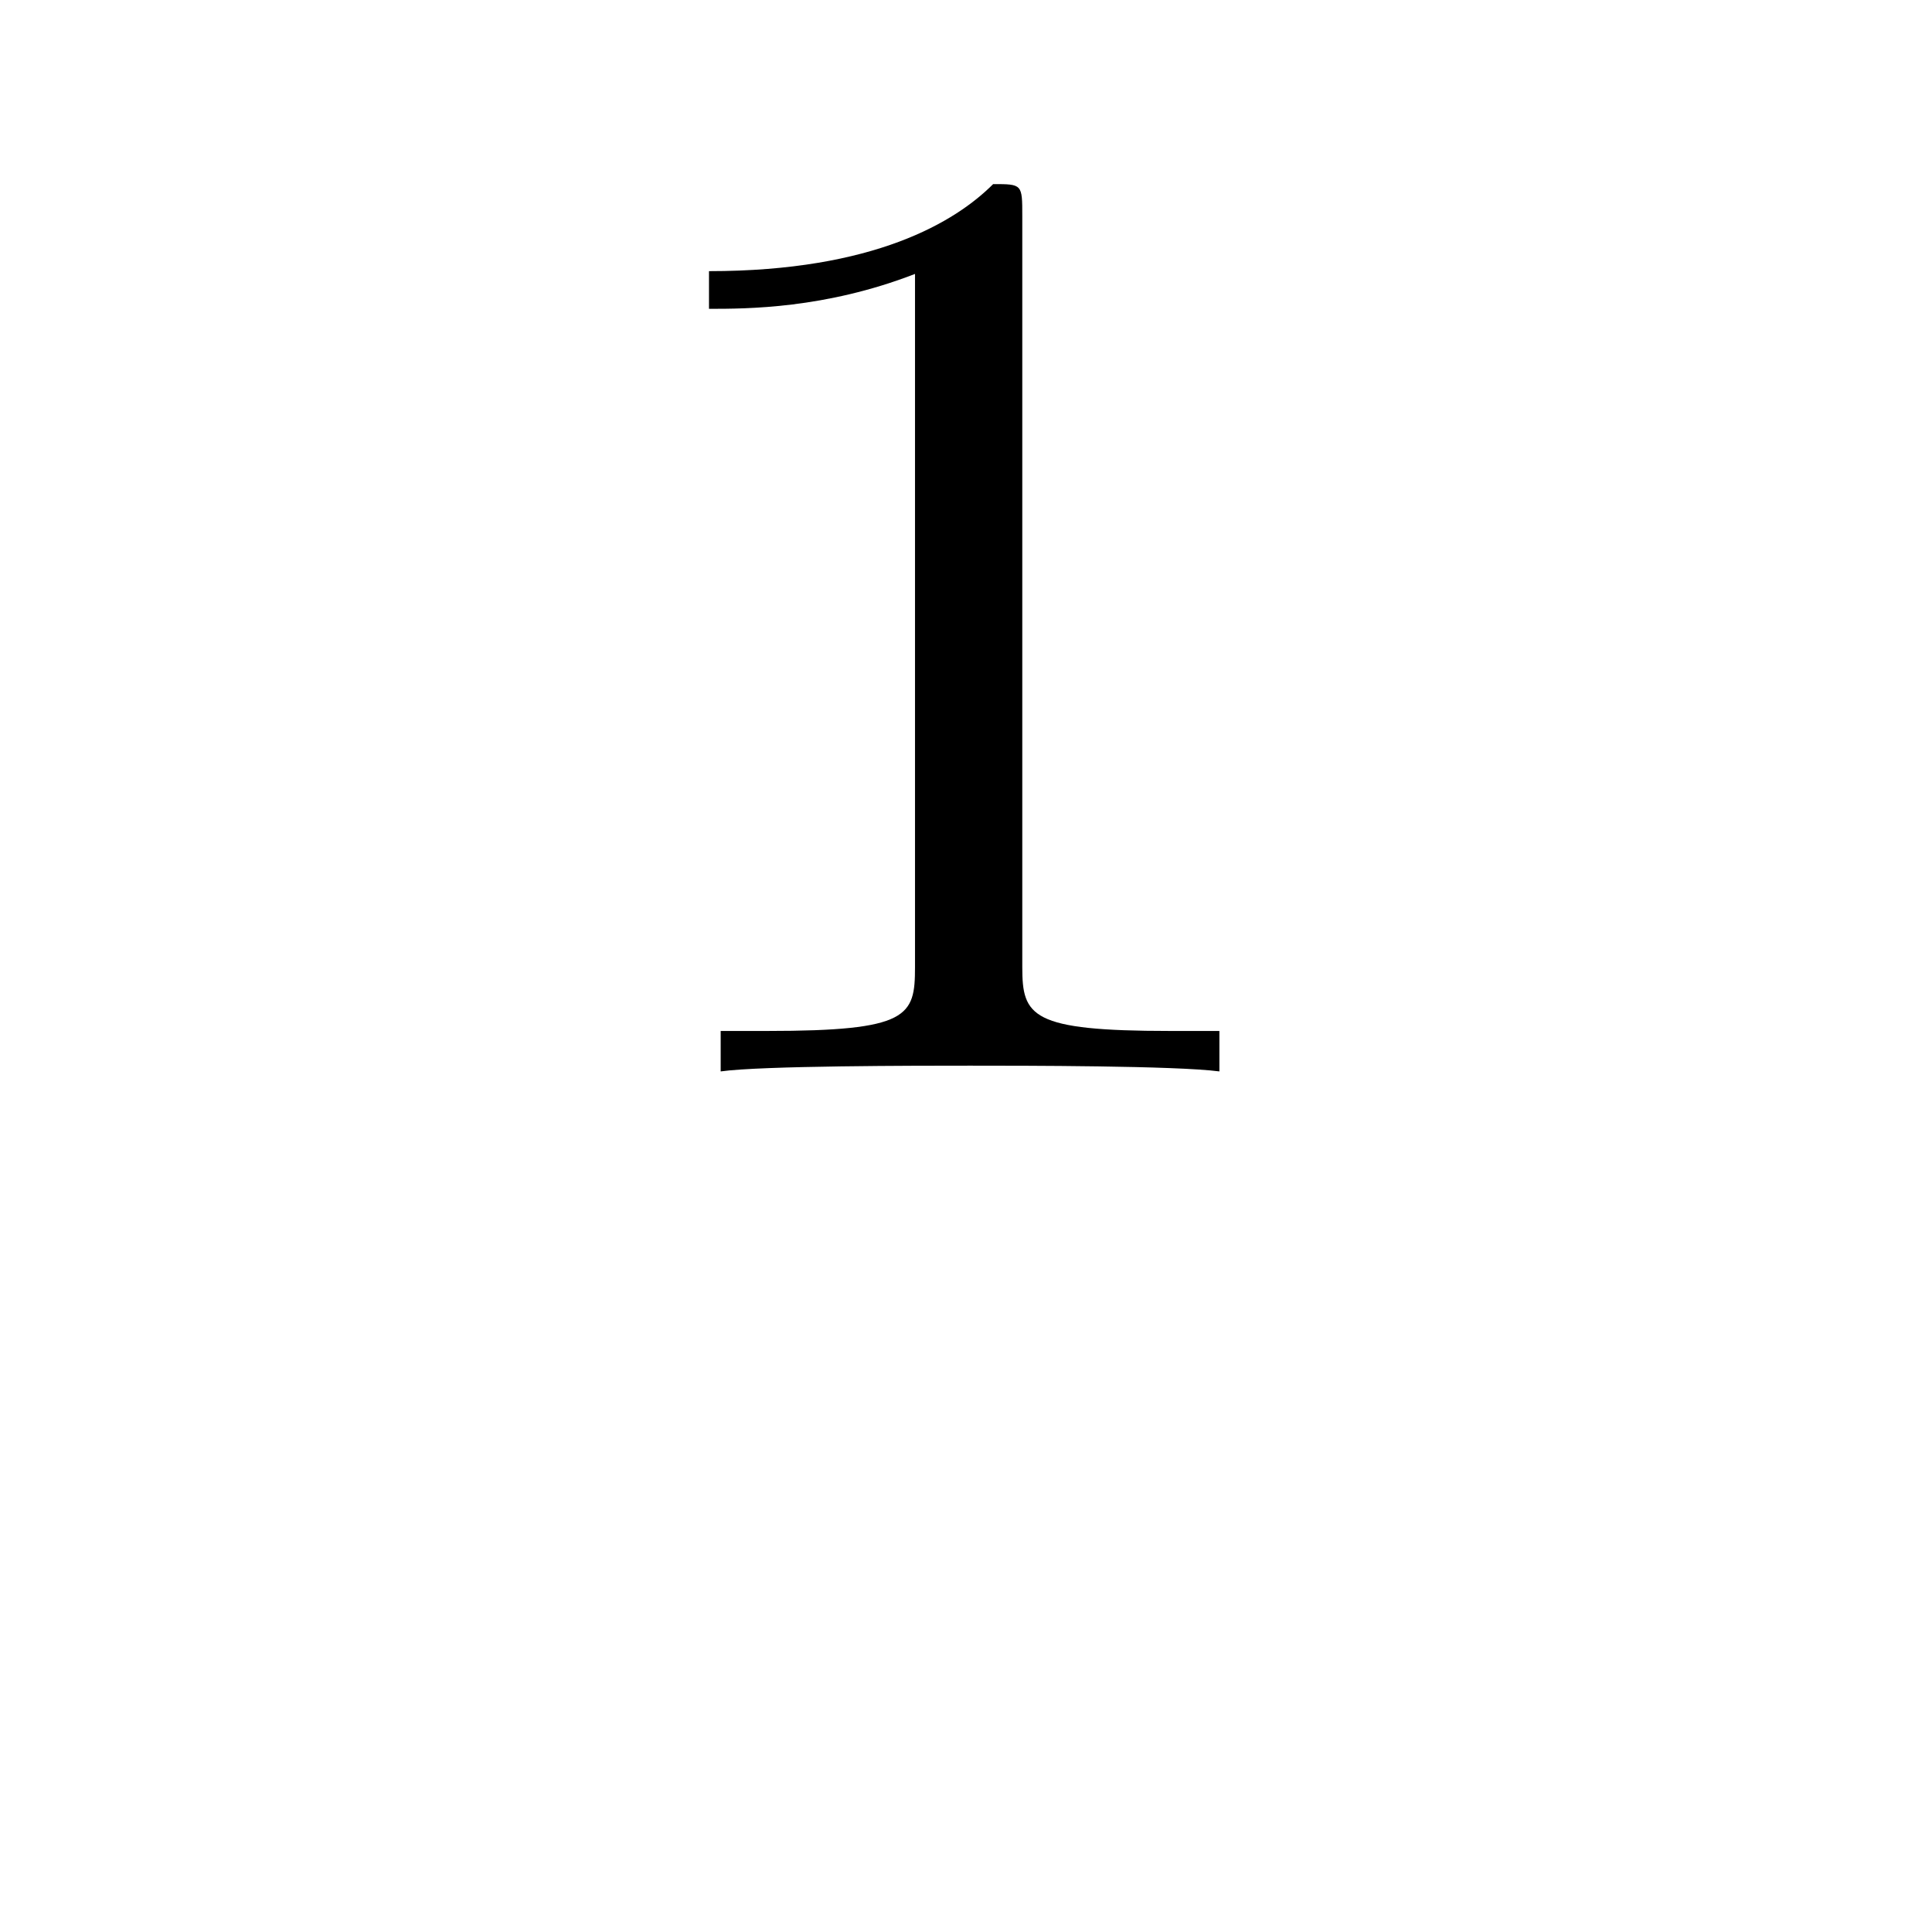
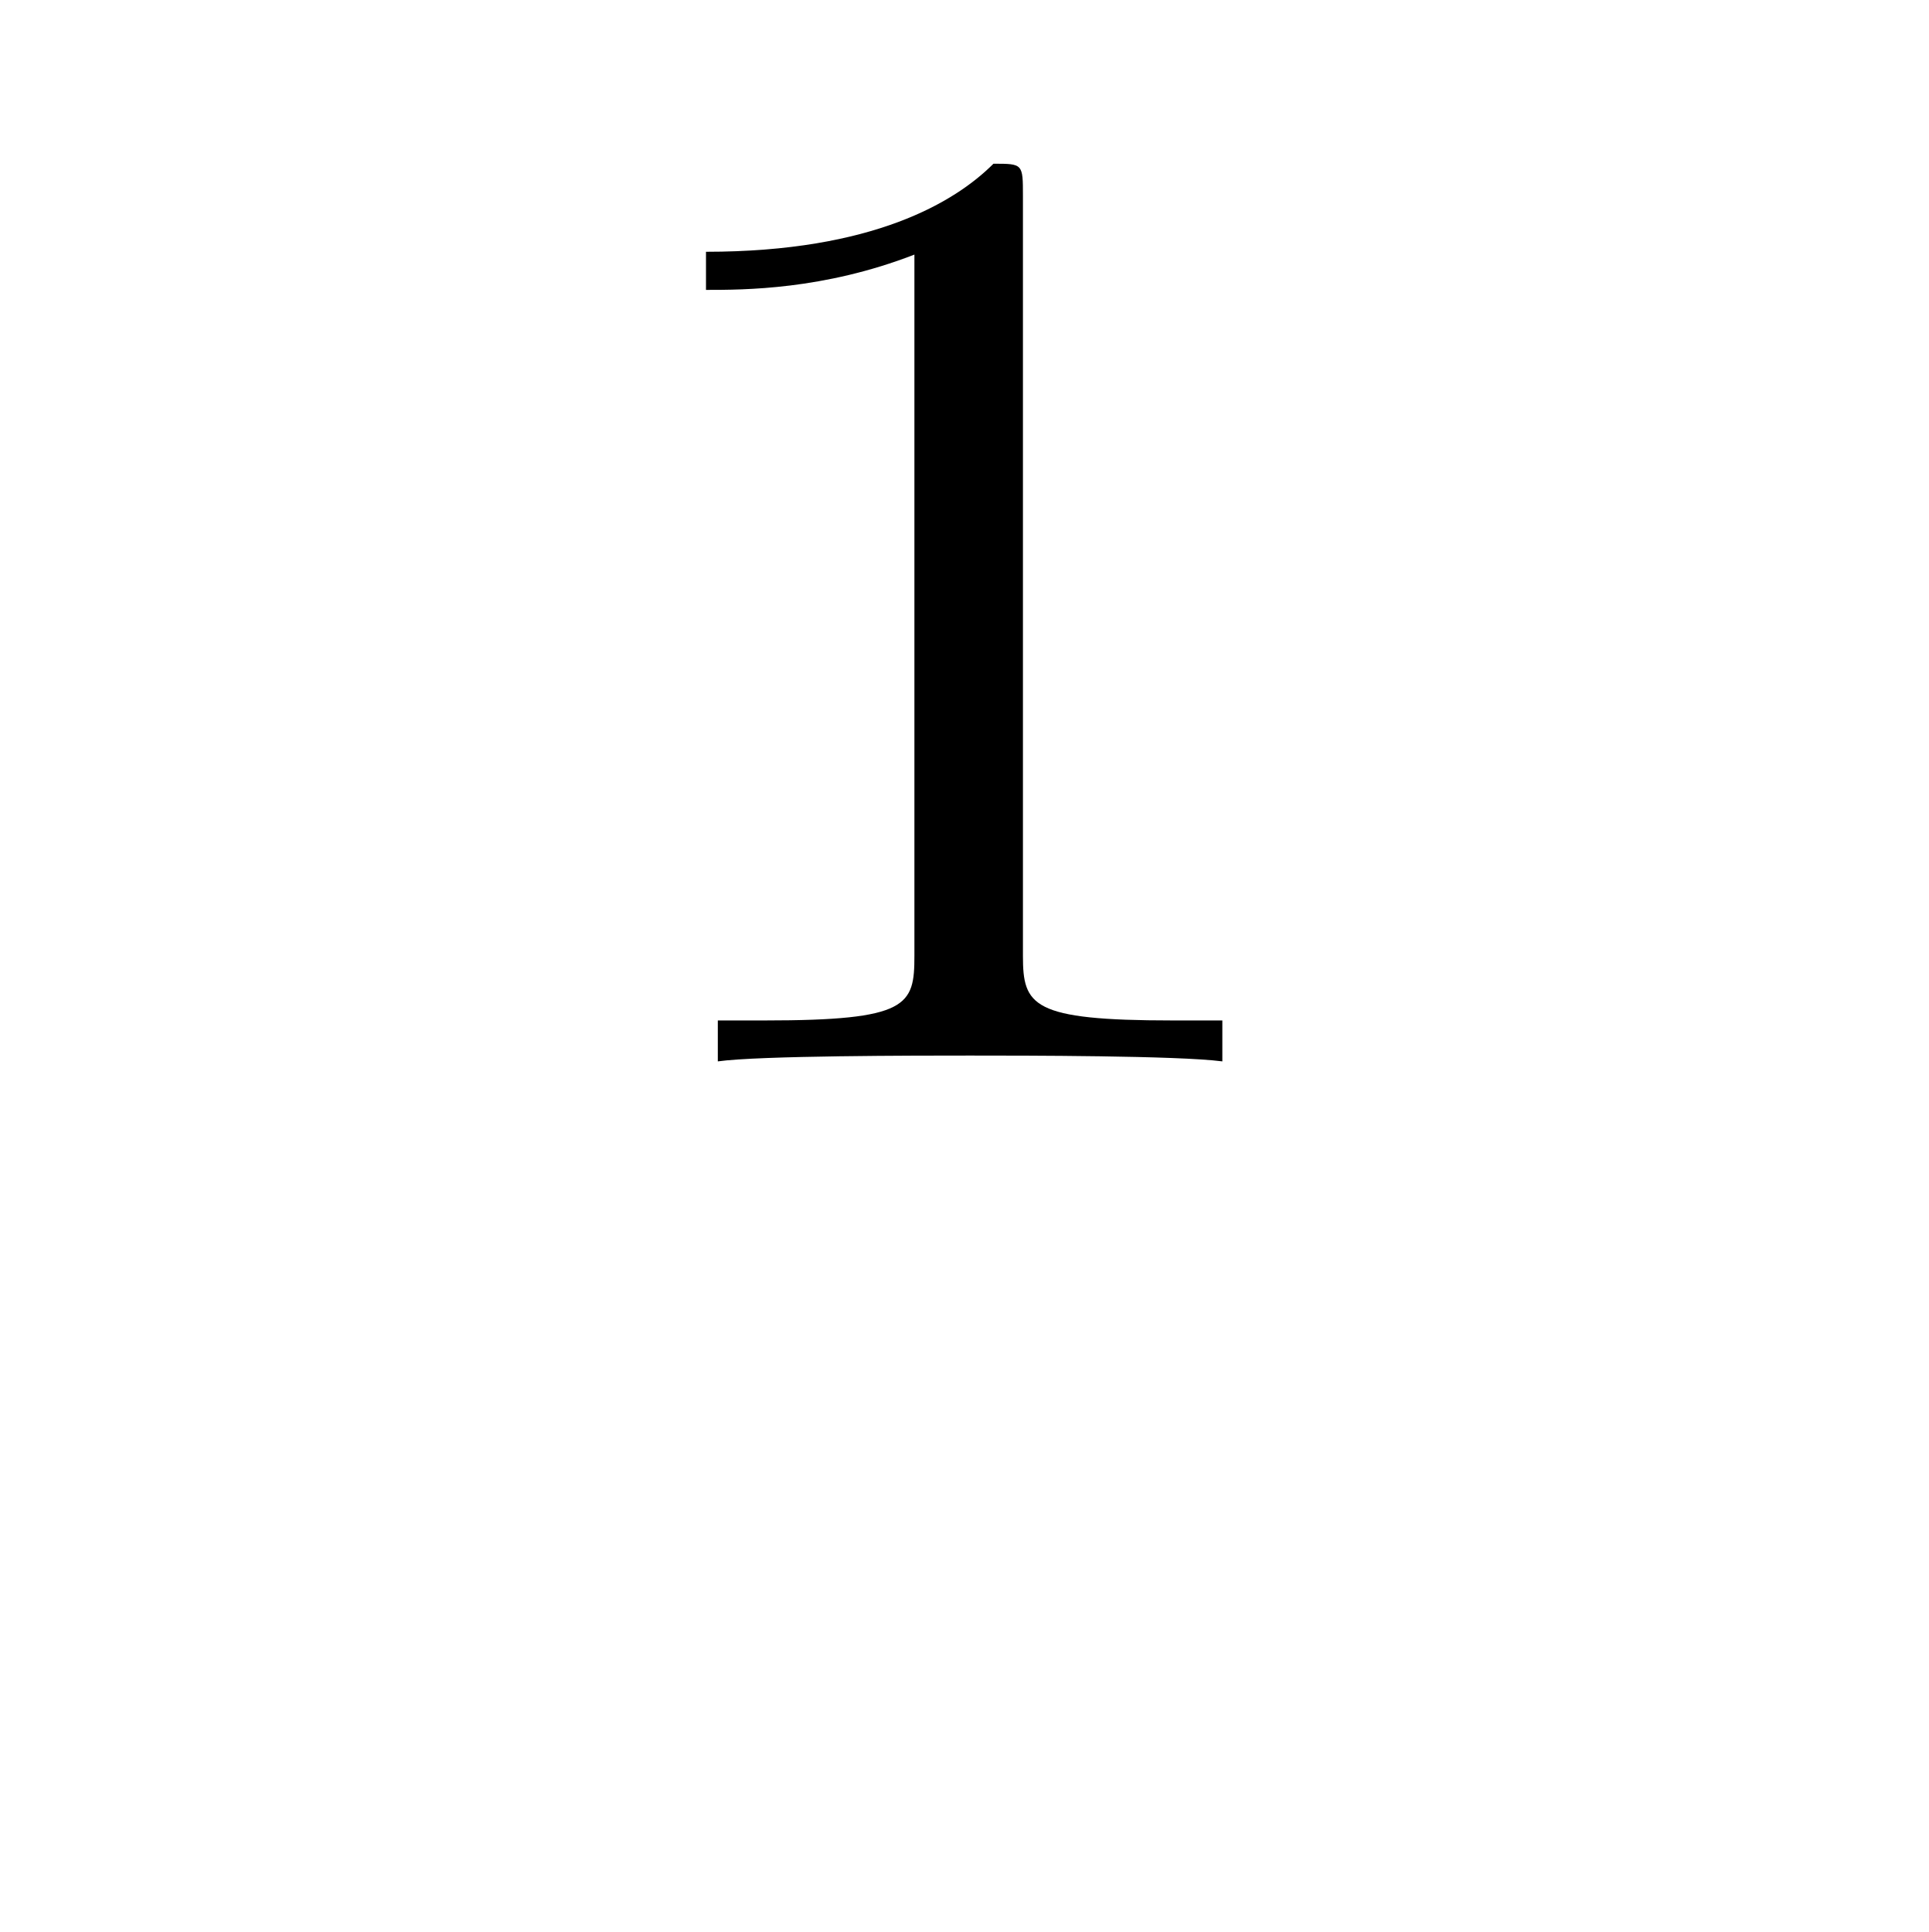
- <svg xmlns="http://www.w3.org/2000/svg" xmlns:xlink="http://www.w3.org/1999/xlink" width="10.39pt" height="10.41pt" viewBox="0 0 10.39 10.41" version="1.1">
+ <svg xmlns="http://www.w3.org/2000/svg" xmlns:xlink="http://www.w3.org/1999/xlink" width="10.27pt" height="10.29pt" viewBox="0 0 10.27 10.29" version="1.1">
  <defs>
    <g>
      <symbol overflow="visible" id="glyph0-0">
        <path style="stroke:none;" d="" />
      </symbol>
      <symbol overflow="visible" id="glyph0-1">
        <path style="stroke:none;" d="M 3.531 -3.641 L 3.531 -3.859 L 3.266 -3.859 C 2.516 -3.859 2.469 -3.938 2.469 -4.203 L 2.469 -8.25 C 2.469 -8.422 2.469 -8.422 2.312 -8.422 C 2.109 -8.219 1.672 -7.953 0.781 -7.953 L 0.781 -7.75 C 0.984 -7.75 1.406 -7.75 1.891 -7.938 L 1.891 -4.203 C 1.891 -3.938 1.859 -3.859 1.094 -3.859 L 0.844 -3.859 L 0.844 -3.641 C 1.062 -3.672 1.906 -3.672 2.188 -3.672 C 2.469 -3.672 3.297 -3.672 3.531 -3.641 Z M 3.531 -3.641 " />
      </symbol>
    </g>
  </defs>
  <g id="surface1">
    <g style="fill:rgb(0%,0%,0%);fill-opacity:1;">
-       <use xlink:href="#glyph0-1" x="3.039" y="9.414" />
+       <use xlink:href="#glyph0-1" x="2.979" y="9.294" />
    </g>
  </g>
</svg>
